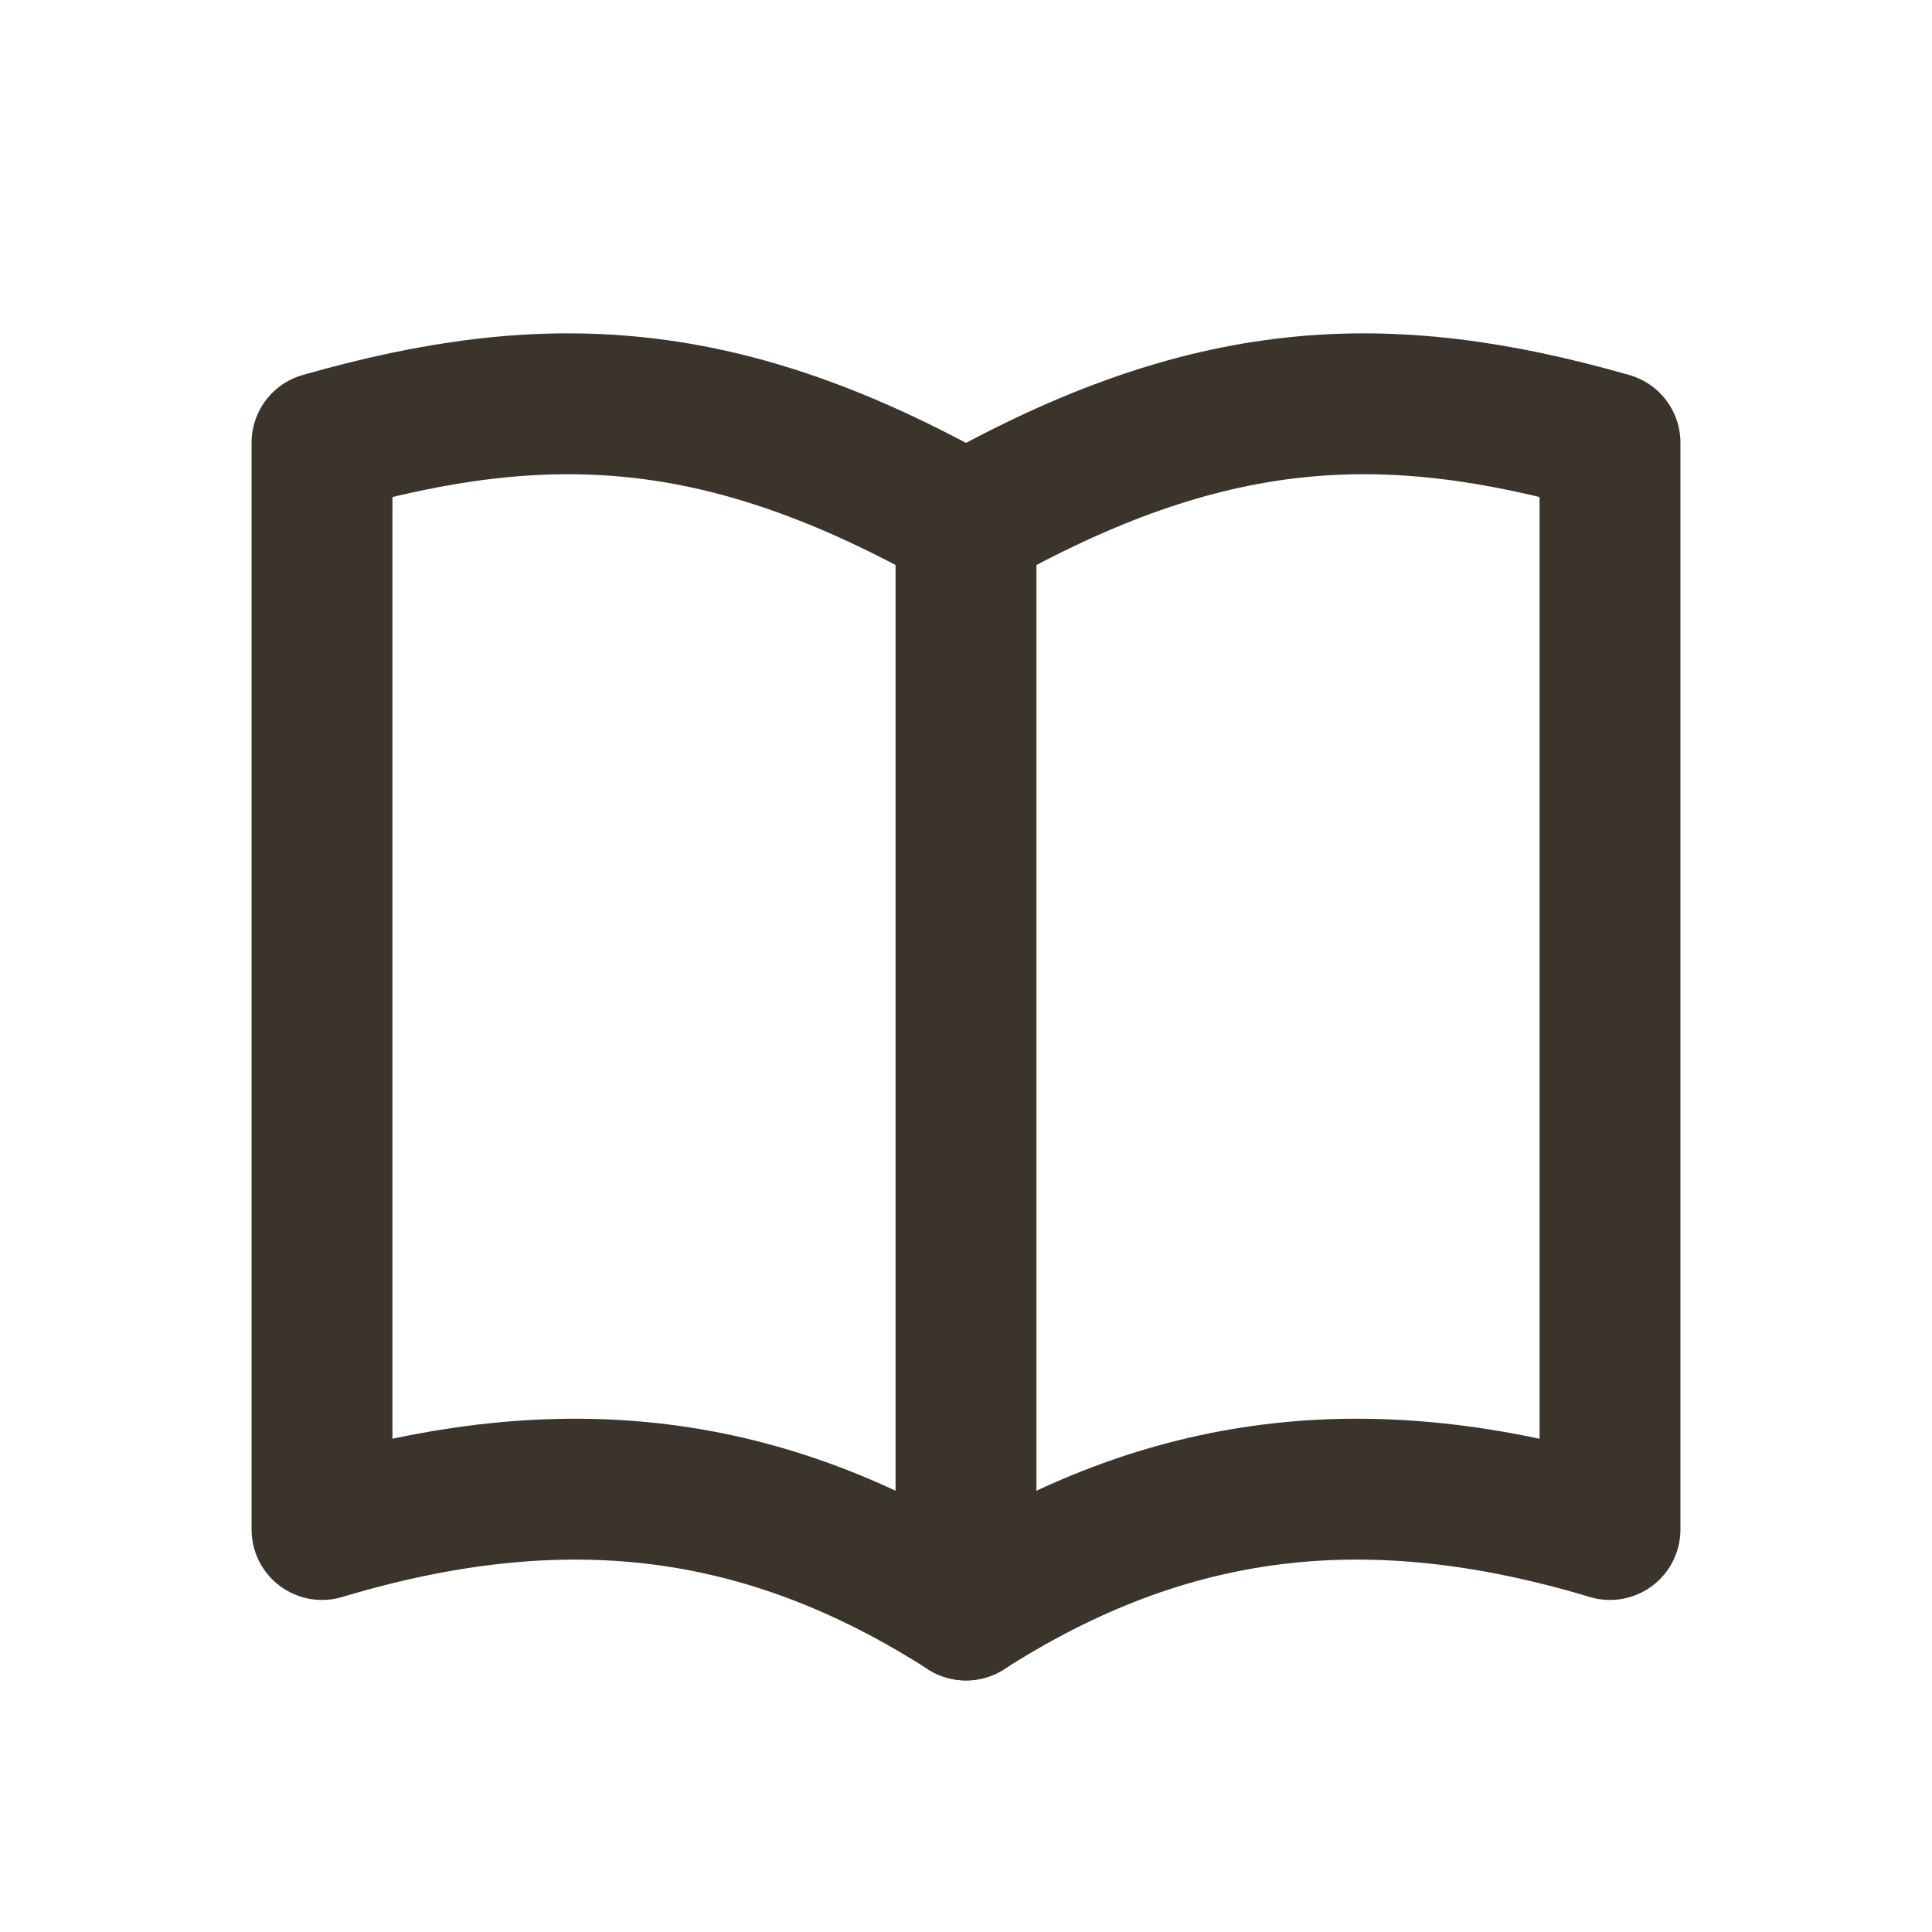
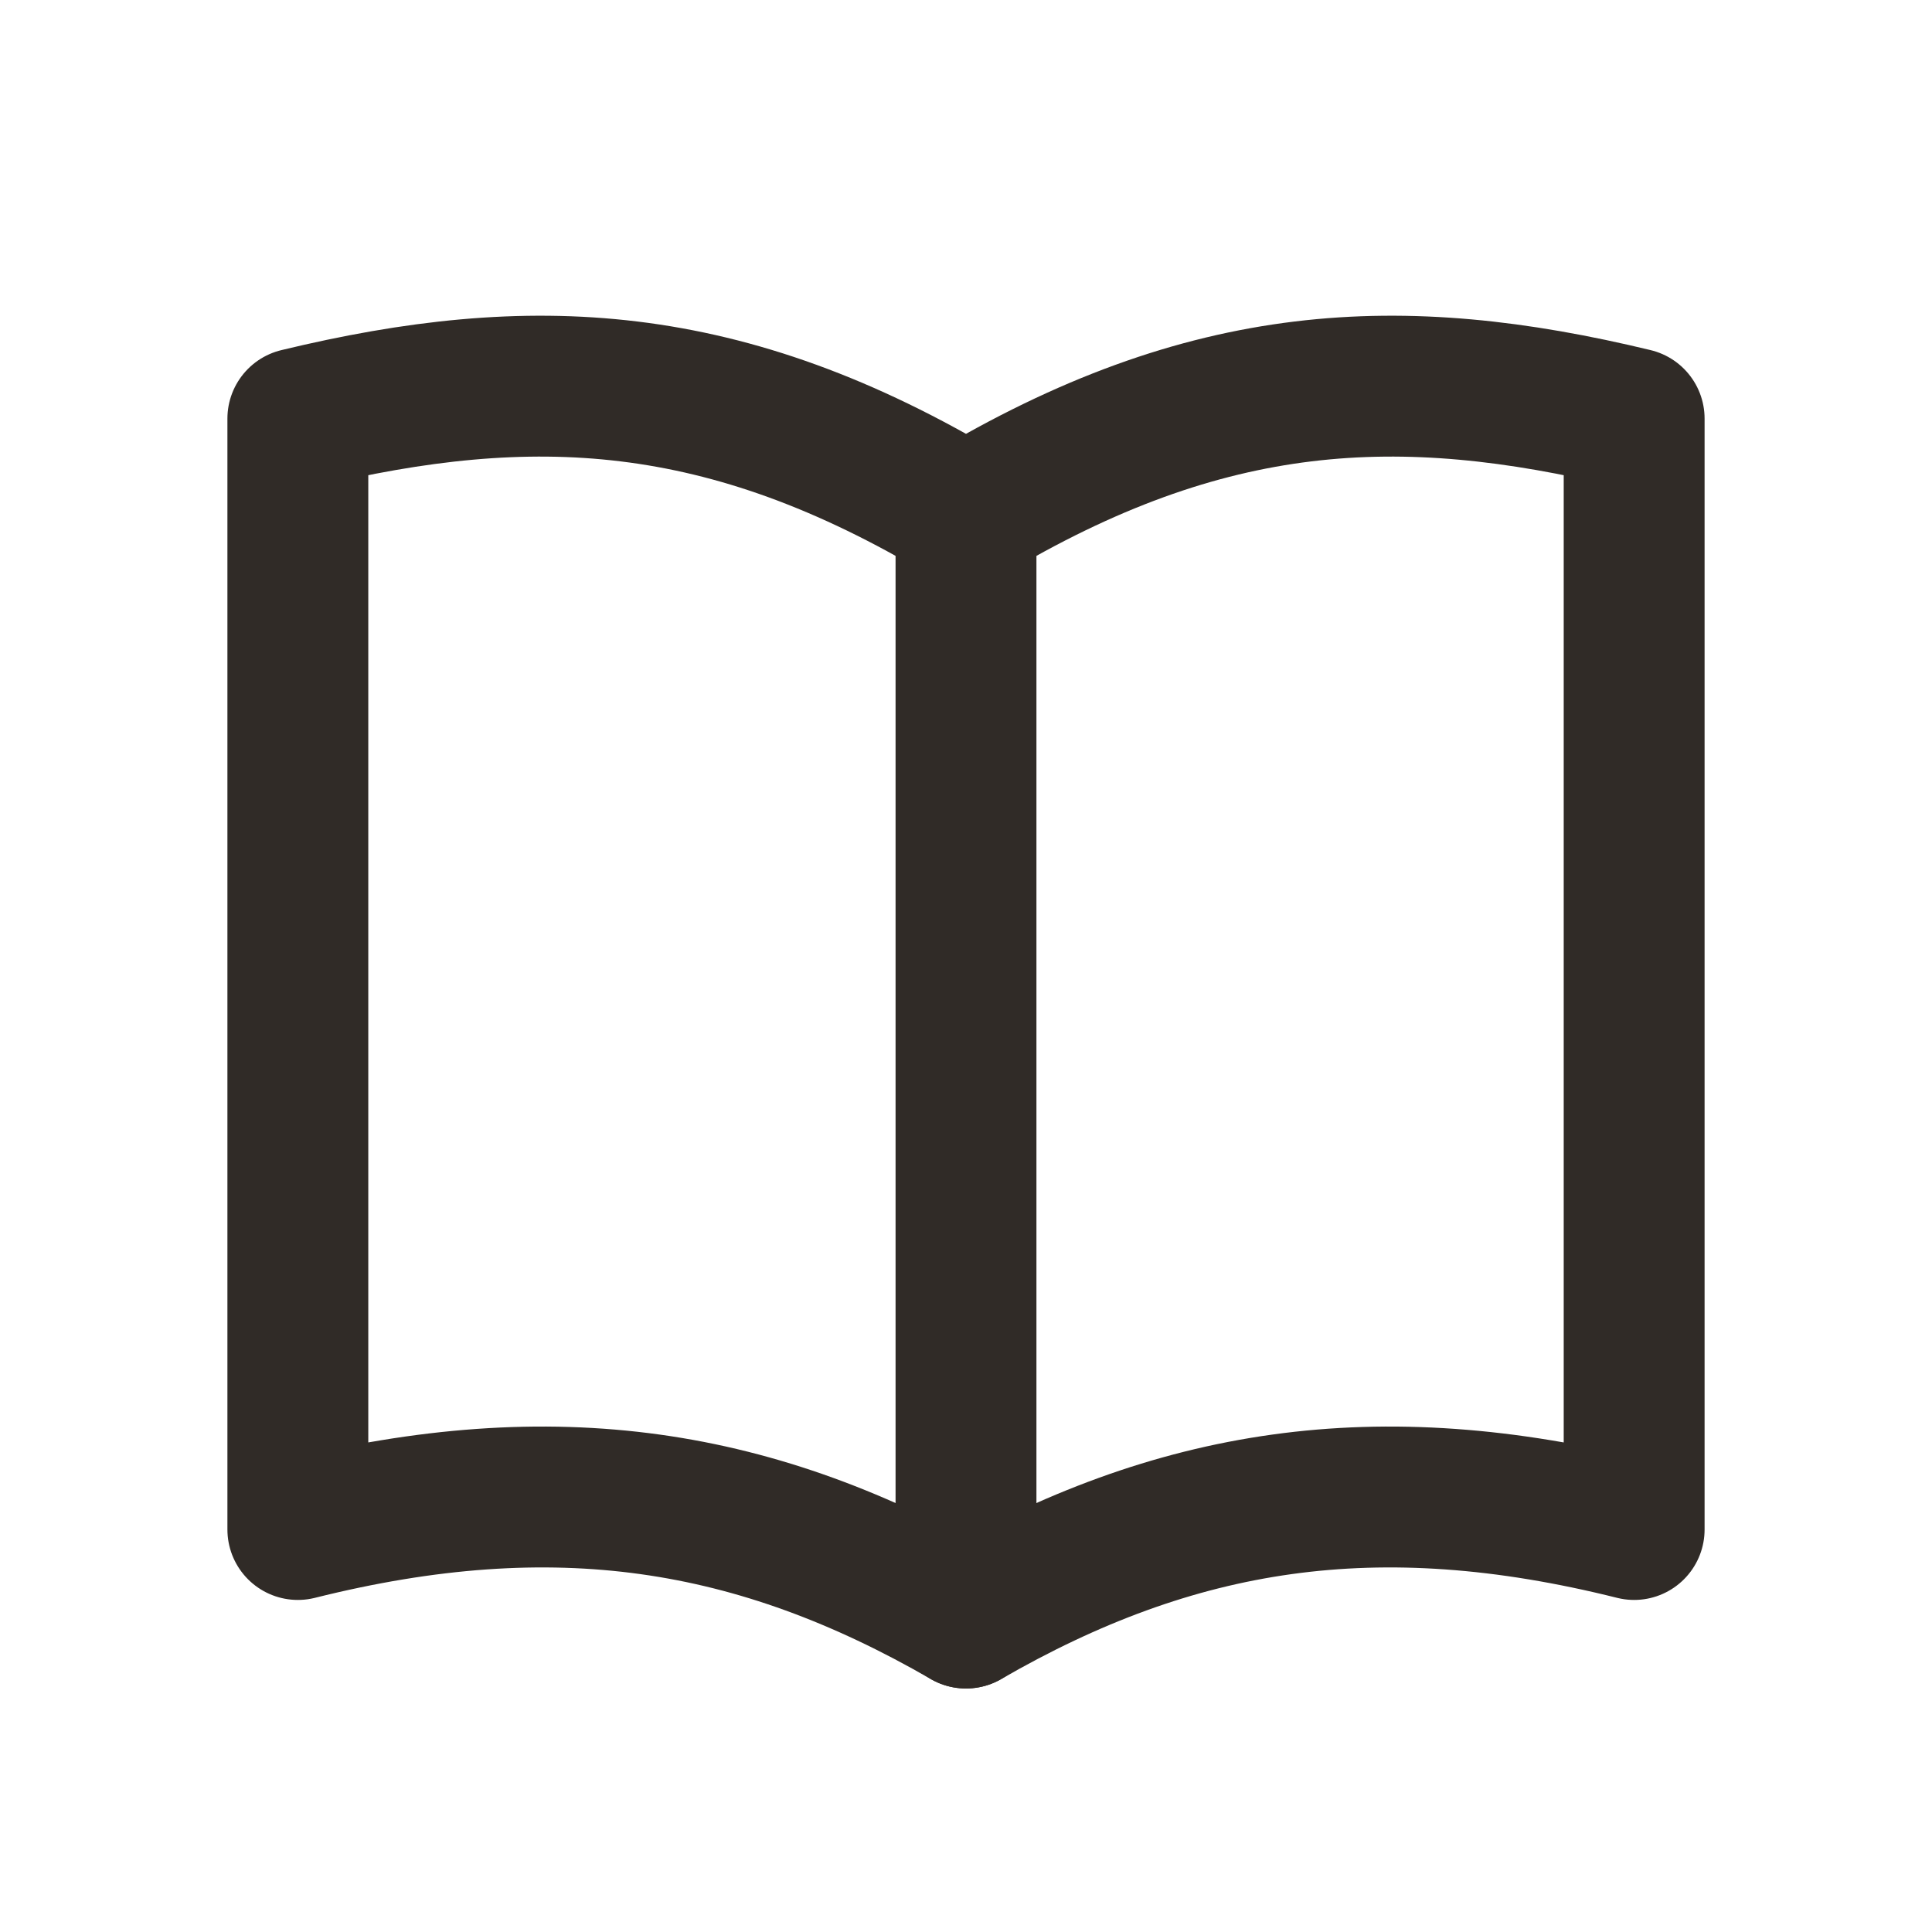
- <svg xmlns="http://www.w3.org/2000/svg" viewBox="0 0 24 24" width="24" height="24" role="img" aria-label="Reader" fill="none" stroke="#3A342D" stroke-width="1.75" stroke-linecap="round" stroke-linejoin="round">
-   <path d="M12 6.5C9 4.8 6.8 4.7 4 5.5V19c3-.9 5.5-.6 8 1 2.5-1.6 5-1.9 8-1V5.5c-2.8-.8-5-.7-8 1Z" />
-   <path d="M12 6.5V20" />
+ <svg xmlns="http://www.w3.org/2000/svg" viewBox="0 0 24 24" width="24" height="24" role="img" aria-label="阅读" fill="none" stroke="#302B27" stroke-width="1.75" stroke-linecap="round" stroke-linejoin="round">
+   <path d="M12 6.4C9 4.6 6.6 4.5 3.7 5.2V19c3.2-.8 5.7-.4 8.3 1.1 2.6-1.5 5.1-1.9 8.3-1.1V5.2c-2.9-.7-5.3-.6-8.3 1.2Z" />
+   <path d="M12 6.4v13.7" />
</svg>
